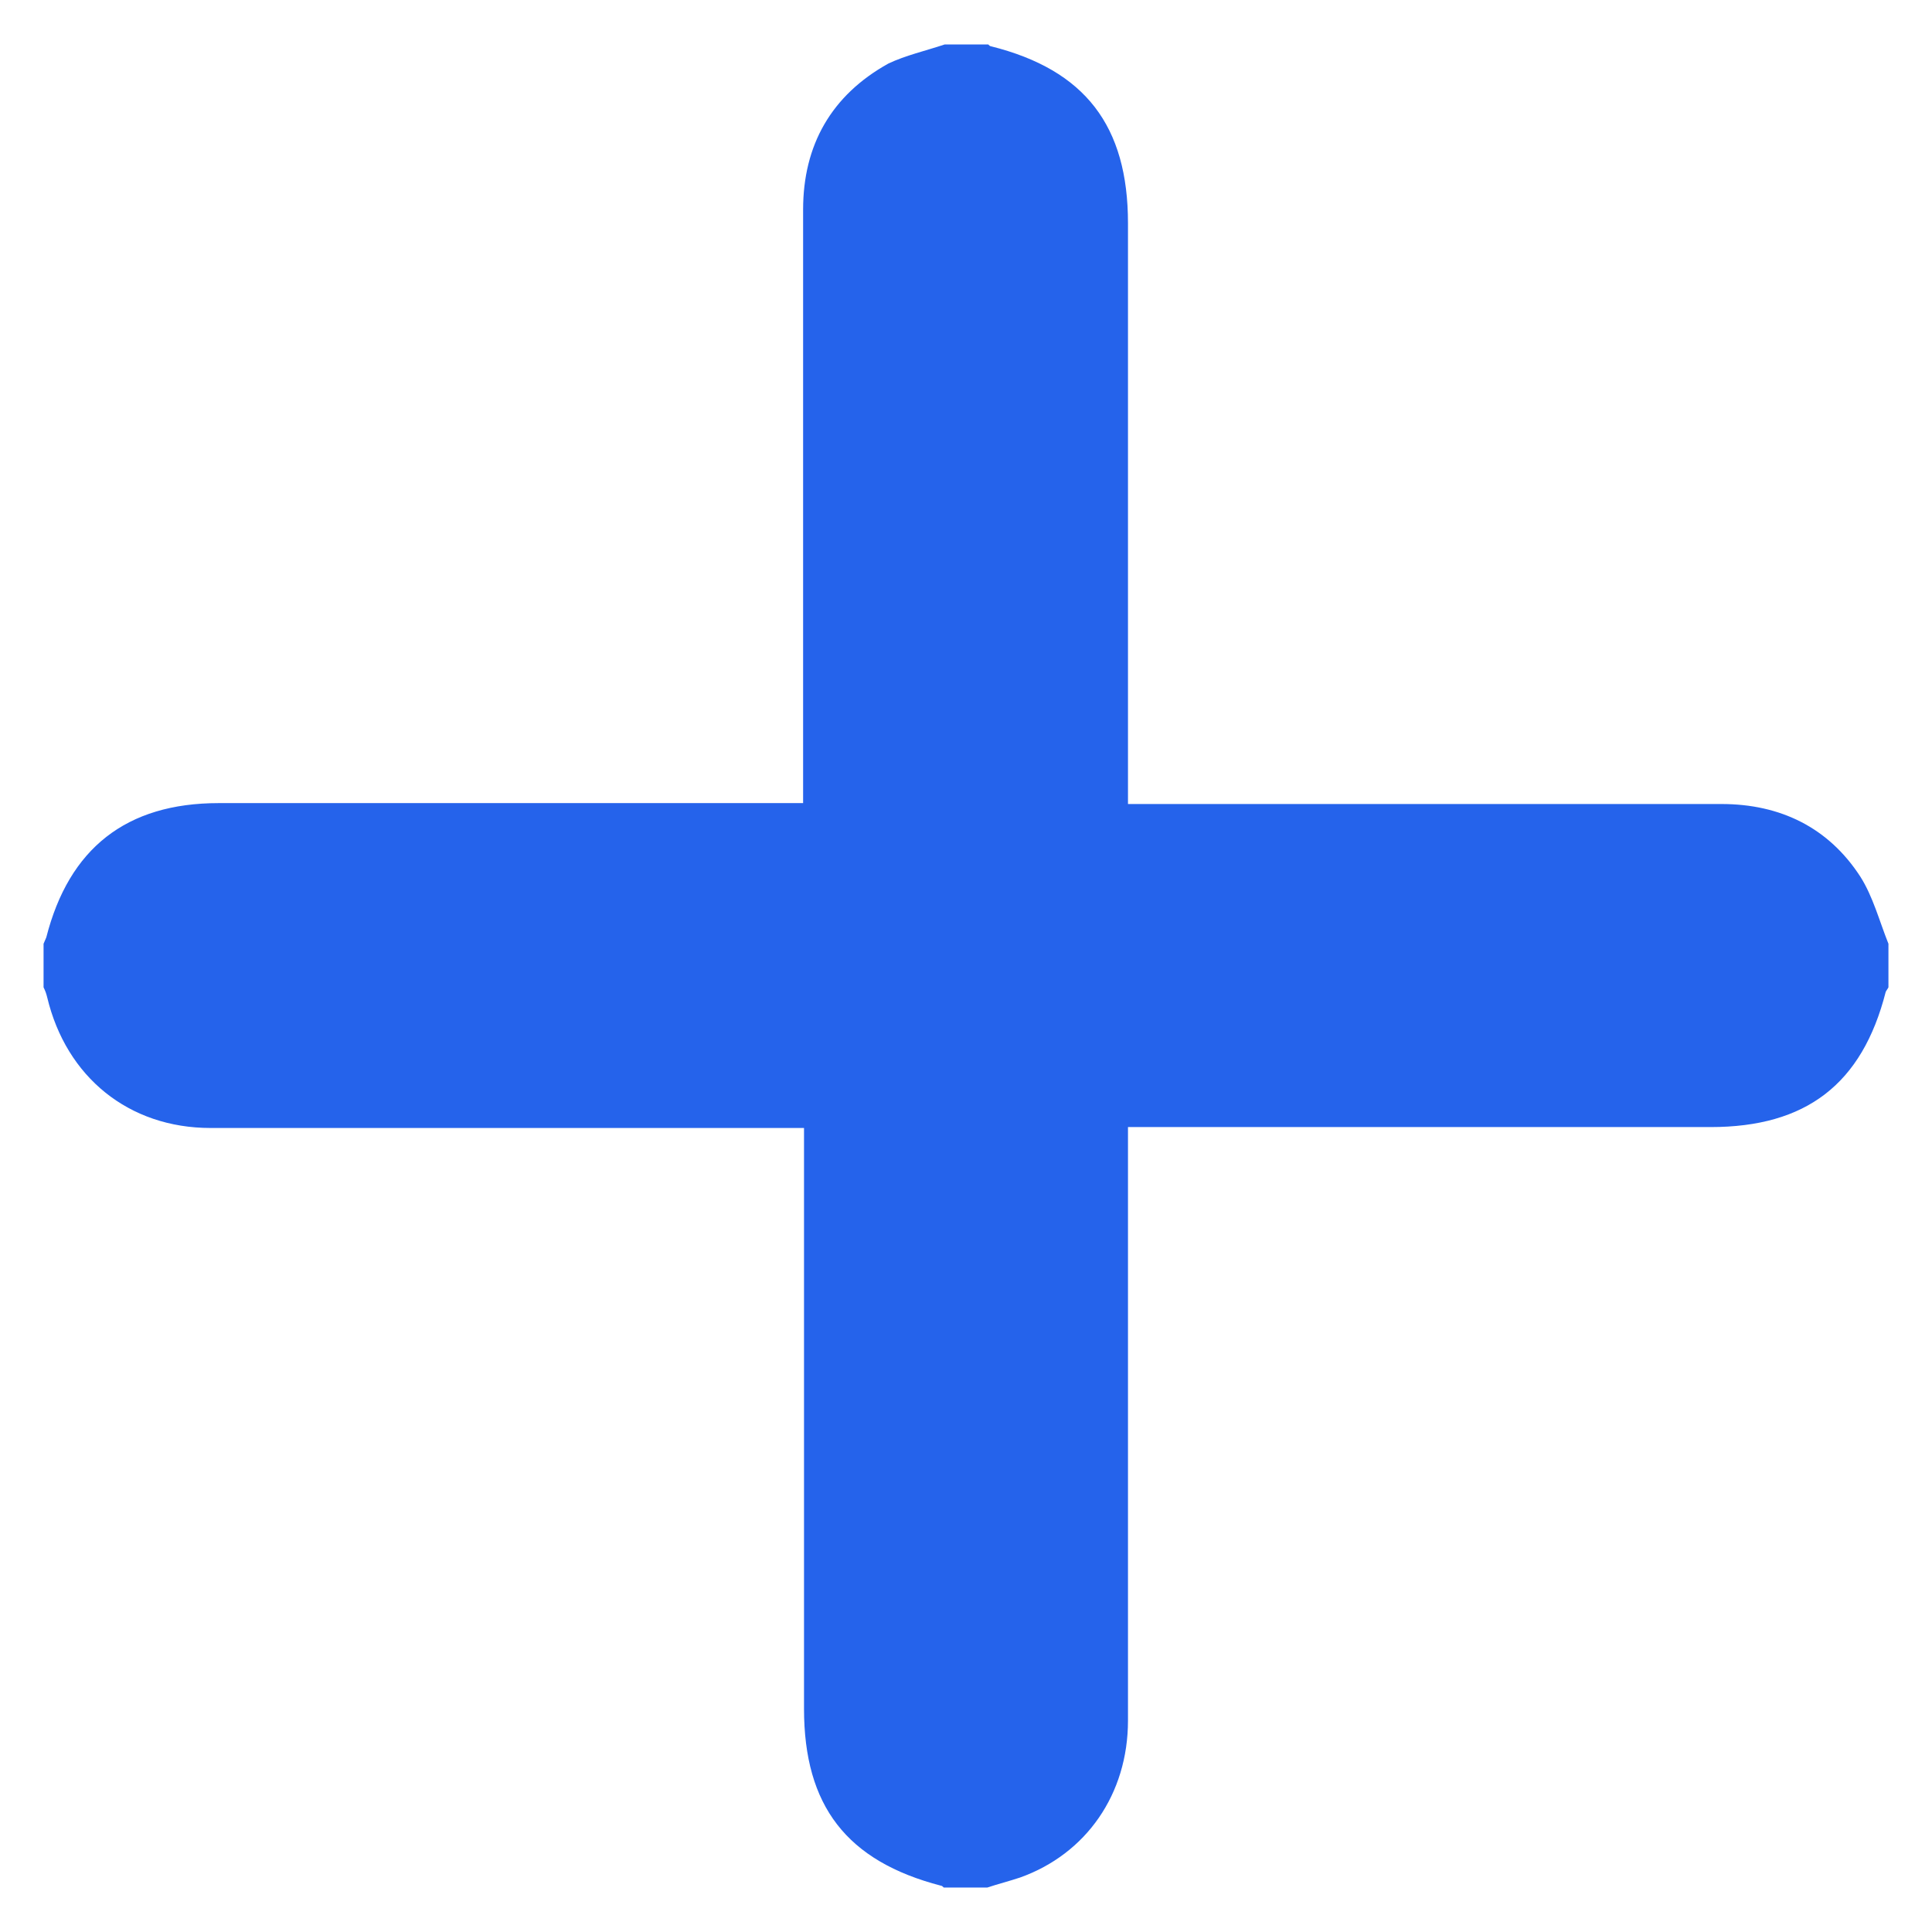
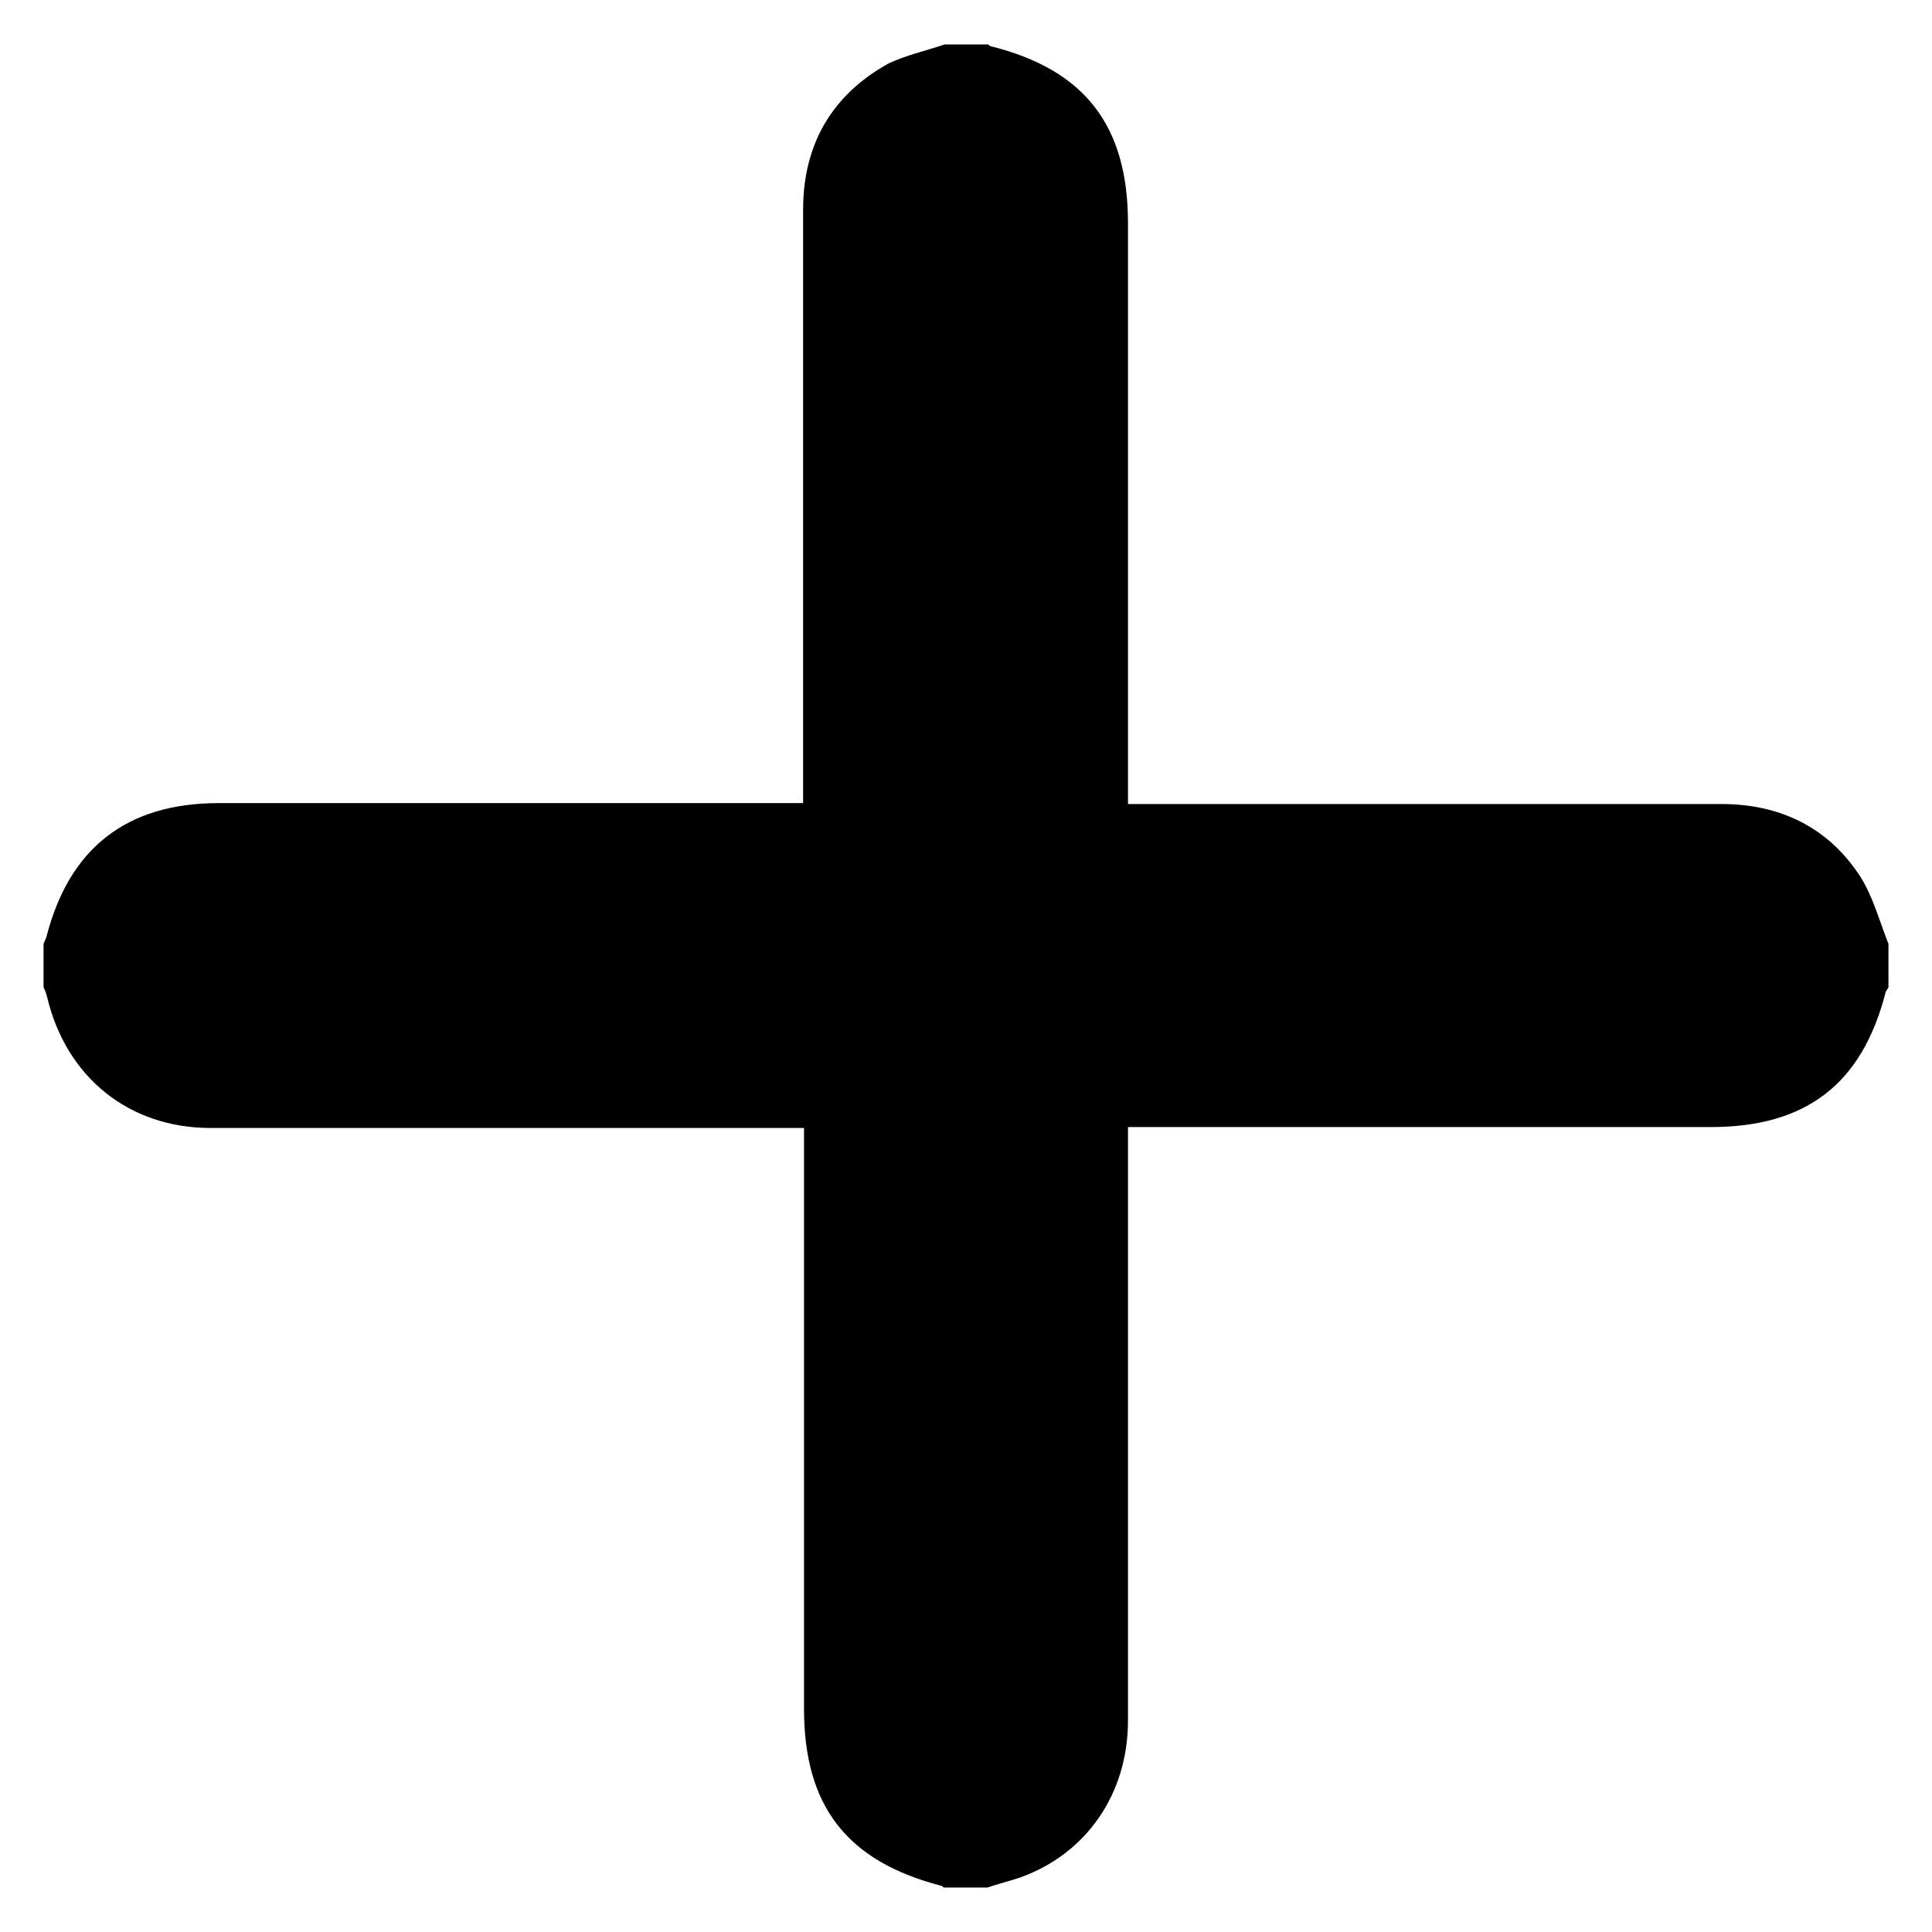
<svg xmlns="http://www.w3.org/2000/svg" version="1.1" id="Layer_1" x="0px" y="0px" width="21.29px" height="21.29px" viewBox="0 0 21.29 21.29" enable-background="new 0 0 21.29 21.29" xml:space="preserve">
  <g>
-     <path fill="#2563EB" d="M10.41,0.49c0.16,0,0.32,0,0.48,0c0.01,0.01,0.02,0.02,0.03,0.02c1.04,0.26,1.51,0.88,1.51,1.95   c0,2.05,0,4.1,0,6.15c0,0.08,0,0.16,0,0.25c0.1,0,0.17,0,0.25,0c2.1,0,4.19,0,6.29,0c0.65,0,1.18,0.26,1.53,0.8   c0.14,0.22,0.21,0.49,0.31,0.74c0,0.16,0,0.32,0,0.48c-0.01,0.02-0.02,0.03-0.03,0.05c-0.26,1.02-0.88,1.49-1.93,1.49   c-2.06,0-4.11,0-6.17,0c-0.08,0-0.15,0-0.25,0c0,0.1,0,0.17,0,0.25c0,2.1,0,4.19,0,6.29c0,0.81-0.46,1.47-1.19,1.73   c-0.12,0.04-0.24,0.07-0.36,0.11c-0.16,0-0.32,0-0.48,0c-0.01-0.01-0.02-0.02-0.03-0.02c-1.04-0.27-1.51-0.88-1.51-1.95   c0-2.05,0-4.1,0-6.15c0-0.08,0-0.16,0-0.25c-0.1,0-0.17,0-0.25,0c-2.1,0-4.19,0-6.29,0c-0.9,0-1.59-0.56-1.8-1.44   c-0.01-0.04-0.02-0.07-0.04-0.11c0-0.16,0-0.32,0-0.48c0.01-0.02,0.02-0.05,0.03-0.07c0.25-0.98,0.88-1.48,1.9-1.48   c2.07,0,4.14,0,6.2,0c0.08,0,0.15,0,0.24,0c0-0.1,0-0.18,0-0.26c0-2.09,0-4.19,0-6.28c0-0.71,0.31-1.26,0.94-1.61   C9.98,0.61,10.2,0.56,10.41,0.49z" />
+     <path d="M10.41,0.49c0.16,0,0.32,0,0.48,0c0.01,0.01,0.02,0.02,0.03,0.02c1.04,0.26,1.51,0.88,1.51,1.95c0,2.05,0,4.1,0,6.15   c0,0.08,0,0.16,0,0.25c0.1,0,0.17,0,0.25,0c2.1,0,4.19,0,6.29,0c0.65,0,1.18,0.26,1.53,0.8c0.14,0.22,0.21,0.49,0.31,0.74   c0,0.16,0,0.32,0,0.48c-0.01,0.02-0.02,0.03-0.03,0.05c-0.26,1.02-0.88,1.49-1.93,1.49c-2.06,0-4.11,0-6.17,0   c-0.08,0-0.15,0-0.25,0c0,0.1,0,0.17,0,0.25c0,2.1,0,4.19,0,6.29c0,0.81-0.46,1.47-1.19,1.73c-0.12,0.04-0.24,0.07-0.36,0.11   c-0.16,0-0.32,0-0.48,0c-0.01-0.01-0.02-0.02-0.03-0.02c-1.04-0.27-1.51-0.88-1.51-1.95c0-2.05,0-4.1,0-6.15c0-0.08,0-0.16,0-0.25   c-0.1,0-0.17,0-0.25,0c-2.1,0-4.19,0-6.29,0c-0.9,0-1.59-0.56-1.8-1.44c-0.01-0.04-0.02-0.07-0.04-0.11c0-0.16,0-0.32,0-0.48   c0.01-0.02,0.02-0.05,0.03-0.07c0.25-0.98,0.88-1.48,1.9-1.48c2.07,0,4.14,0,6.2,0c0.08,0,0.15,0,0.24,0c0-0.1,0-0.18,0-0.26   c0-2.09,0-4.19,0-6.28c0-0.71,0.31-1.26,0.94-1.61C9.98,0.61,10.2,0.56,10.41,0.49z" />
  </g>
</svg>
